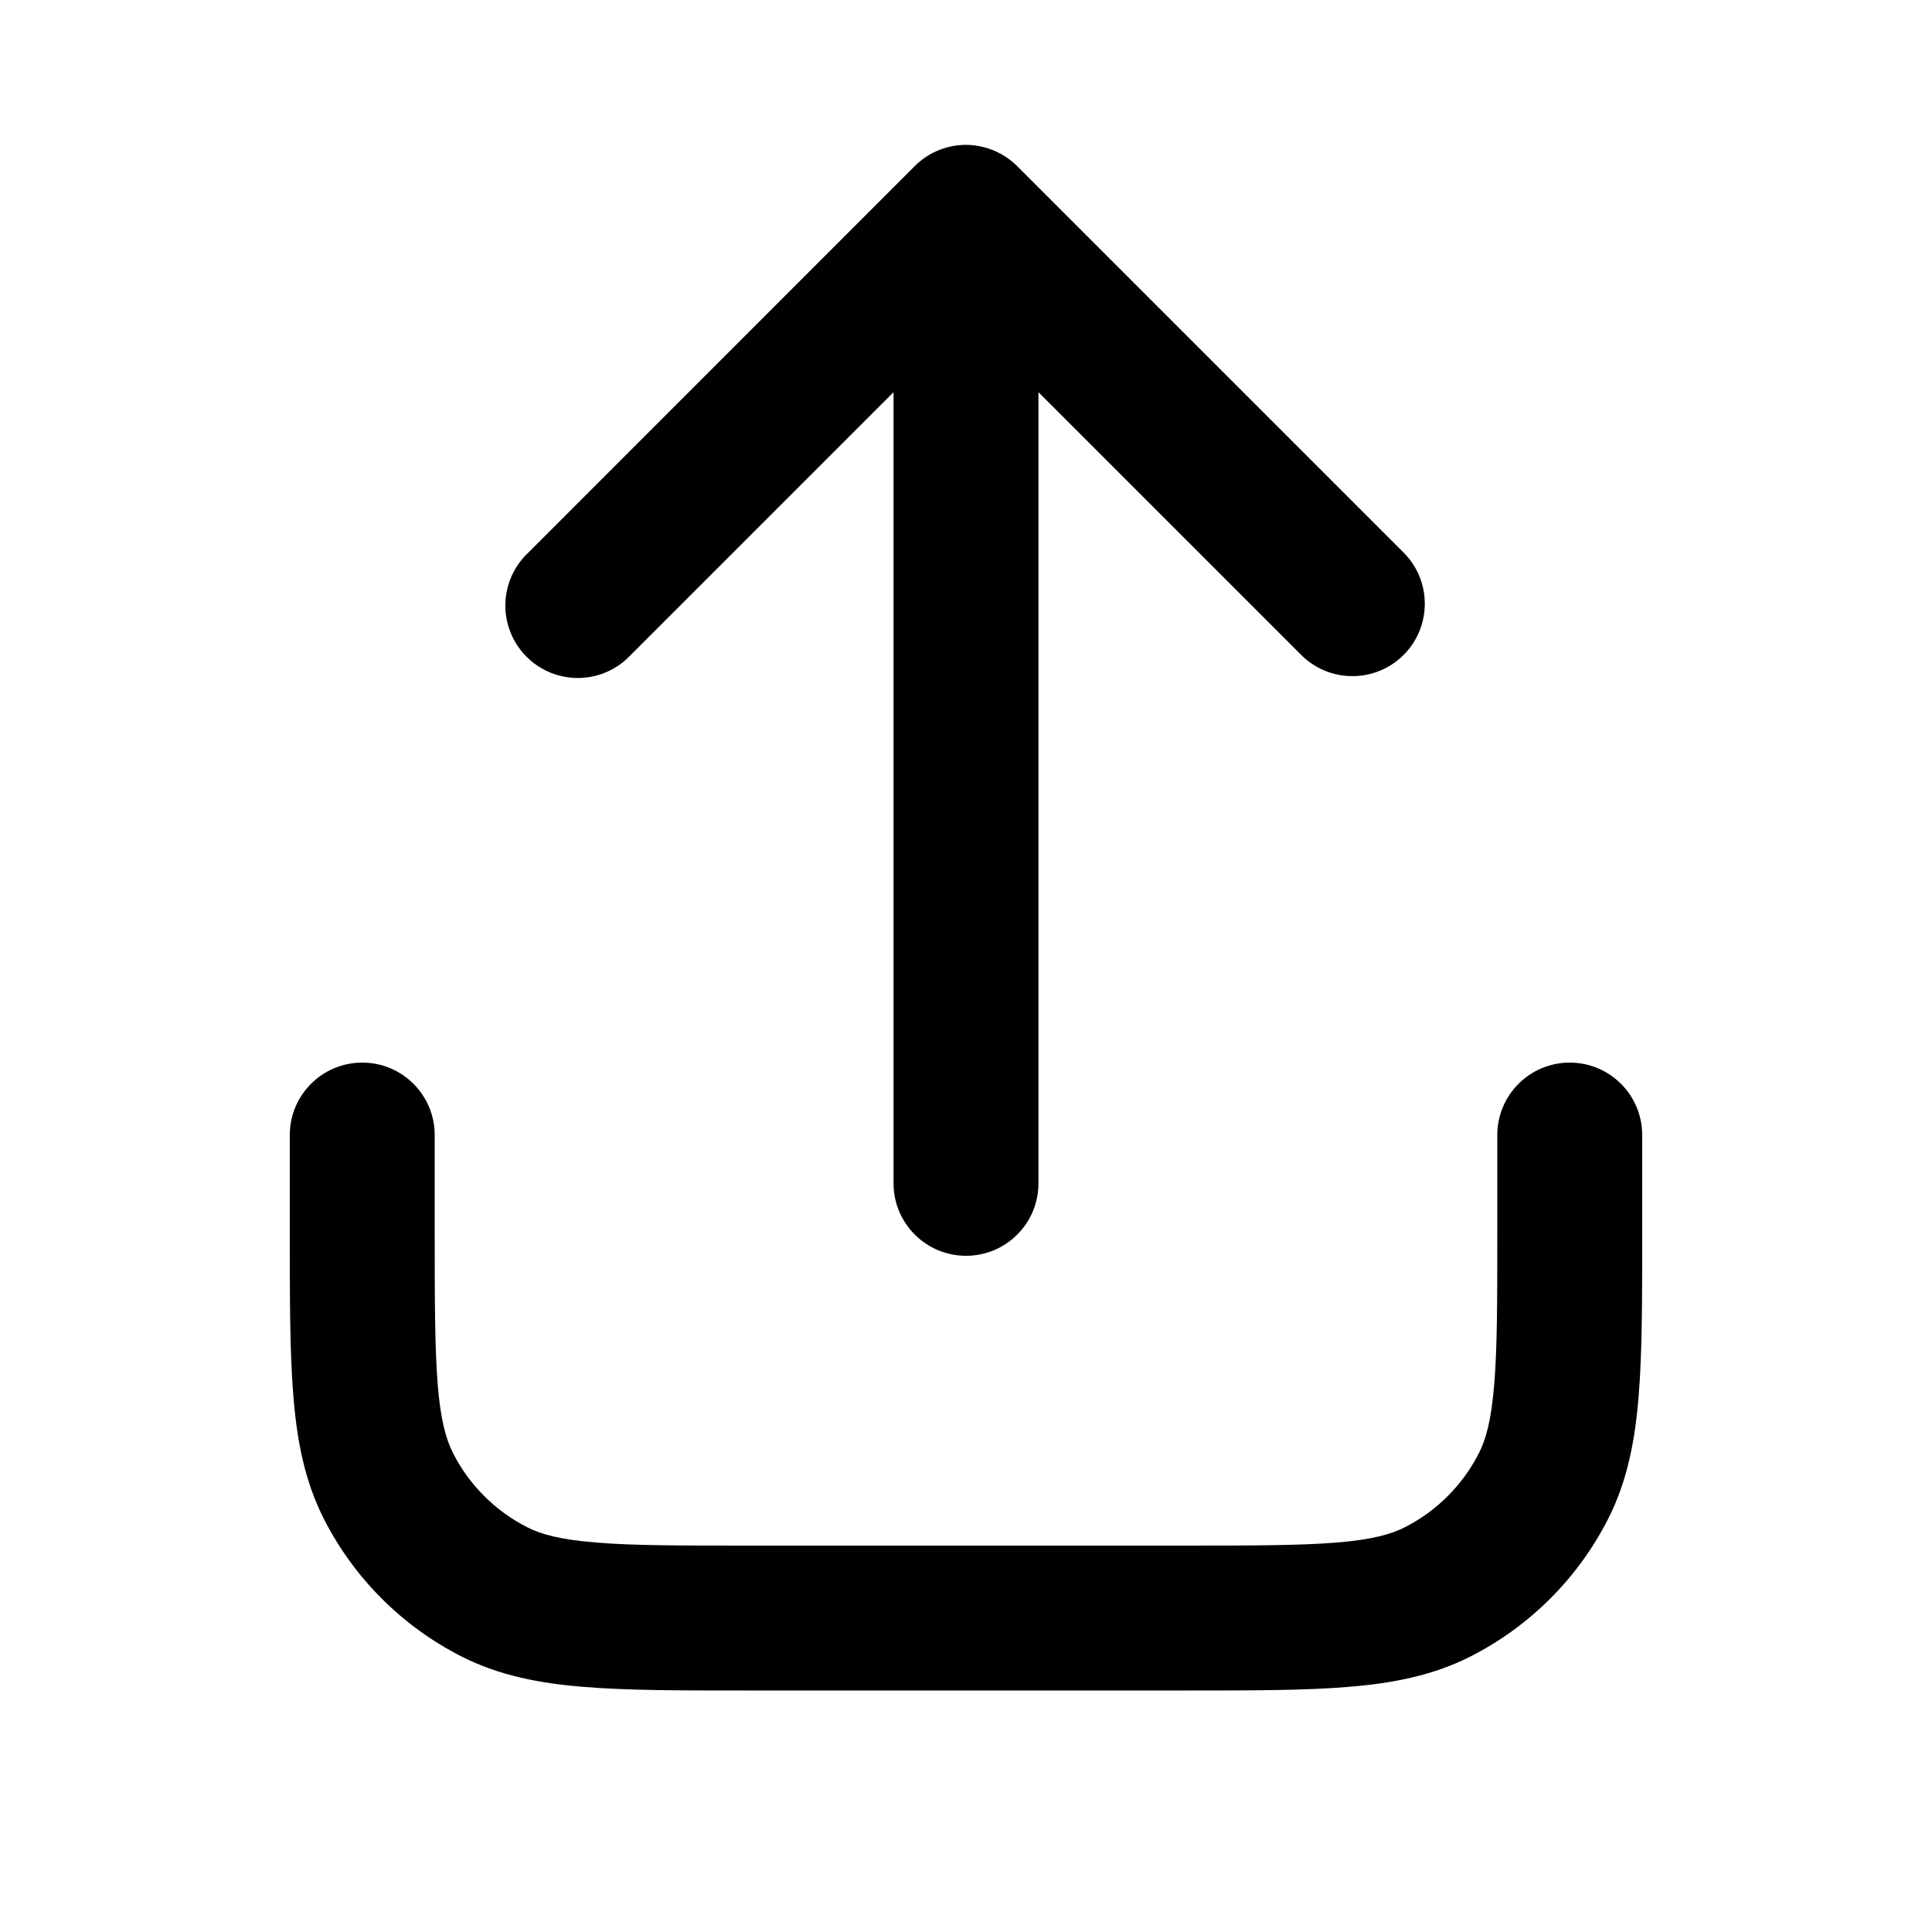
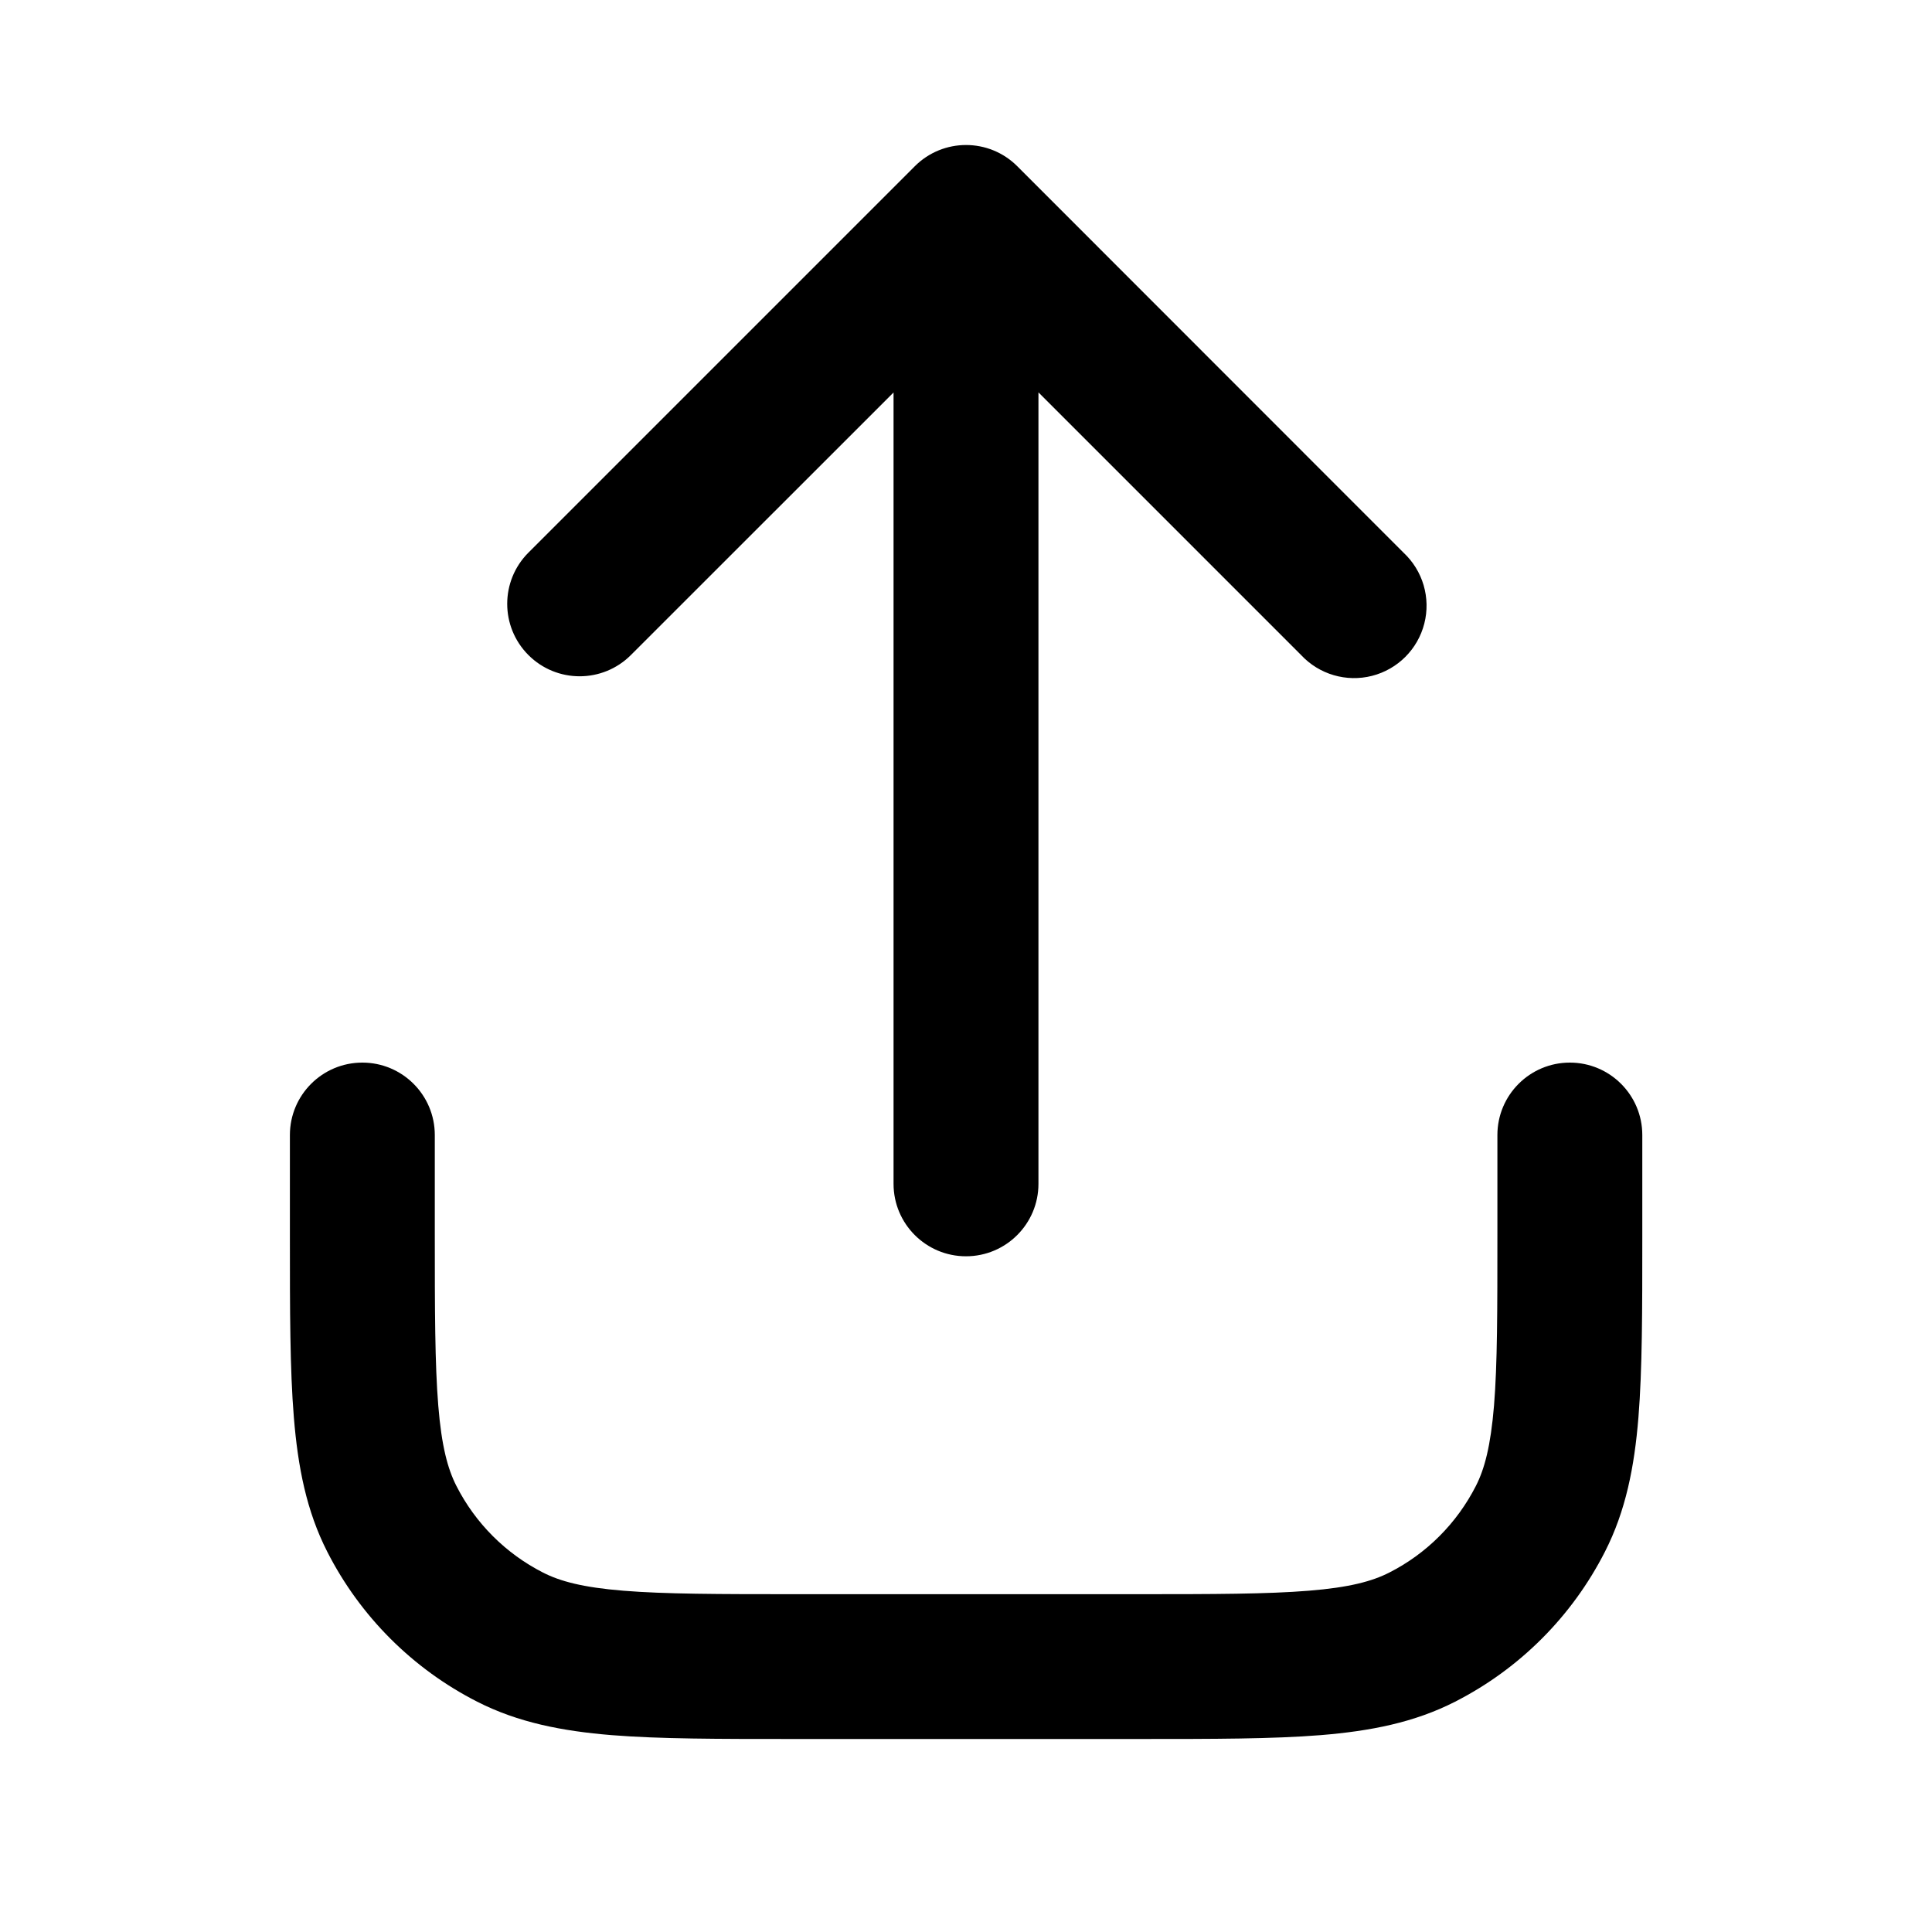
<svg xmlns="http://www.w3.org/2000/svg" width="20" height="20" fill="currentColor" viewBox="0 0 20 20">
-   <path d="M14.53 6.78a.75.75 0 0 0 0-1.06l-4-4a.757.757 0 0 0-.555-.22.748.748 0 0 0-.511.225L5.47 5.72a.75.75 0 1 0 1.06 1.06l2.72-2.72v8.19a.75.75 0 0 0 1.5 0V4.06l2.72 2.72a.75.75 0 0 0 1.06 0Z M4.5 11.75a.75.75 0 0 0-1.5 0v1.031c0 .674 0 1.224.037 1.672.037.463.118.882.317 1.273a3.25 3.25 0 0 0 1.42 1.42c.391.199.81.28 1.273.317.448.037.998.037 1.672.037h4.562c.674 0 1.224 0 1.672-.037.463-.037.882-.118 1.273-.317a3.25 3.25 0 0 0 1.42-1.42c.199-.391.28-.81.317-1.273.037-.447.037-.998.037-1.671V11.75a.75.75 0 0 0-1.5 0v1c0 .713 0 1.202-.032 1.58-.03.371-.085.57-.159.714a1.75 1.75 0 0 1-.764.765c-.145.074-.344.13-.714.16-.38.03-.869.031-1.581.031h-4.5c-.712 0-1.202 0-1.58-.032-.371-.03-.57-.085-.714-.159a1.75 1.75 0 0 1-.765-.764c-.074-.145-.13-.344-.16-.714-.03-.38-.031-.868-.031-1.581v-1Z" />
+   <path fill-rule="evenodd" d="M5.47 6.781a.75.75 0 0 0 1.061 0L9.25 4.063v8.192a.75.75 0 1 0 1.5 0V4.062l2.719 2.719a.75.75 0 1 0 1.06-1.06l-3.998-4a.75.75 0 0 0-1.061 0l-4 4a.75.75 0 0 0 0 1.06Zm-.969 4.969a.75.75 0 0 0-1.5 0v1.055c0 .757 0 1.37.041 1.868.042.513.13.968.346 1.391a3.55 3.55 0 0 0 1.552 1.552c.422.215.878.304 1.391.346.498.04 1.111.04 1.868.04h3.604c.757 0 1.371 0 1.869-.04.513-.042.968-.13 1.391-.346a3.55 3.55 0 0 0 1.551-1.552c.216-.423.305-.878.347-1.391.04-.498.04-1.111.04-1.868V11.75a.75.75 0 0 0-1.5 0v1.023c0 .796 0 1.348-.035 1.778-.035.42-.098.656-.188.832-.197.386-.51.7-.896.896-.176.09-.412.154-.833.188-.429.035-.981.036-1.777.036h-3.54c-.797 0-1.35-.001-1.779-.036-.42-.034-.656-.098-.832-.188a2.05 2.05 0 0 1-.896-.896c-.09-.176-.154-.412-.188-.832-.035-.43-.036-.982-.036-1.778V11.75Z" clip-rule="evenodd" />
</svg>
